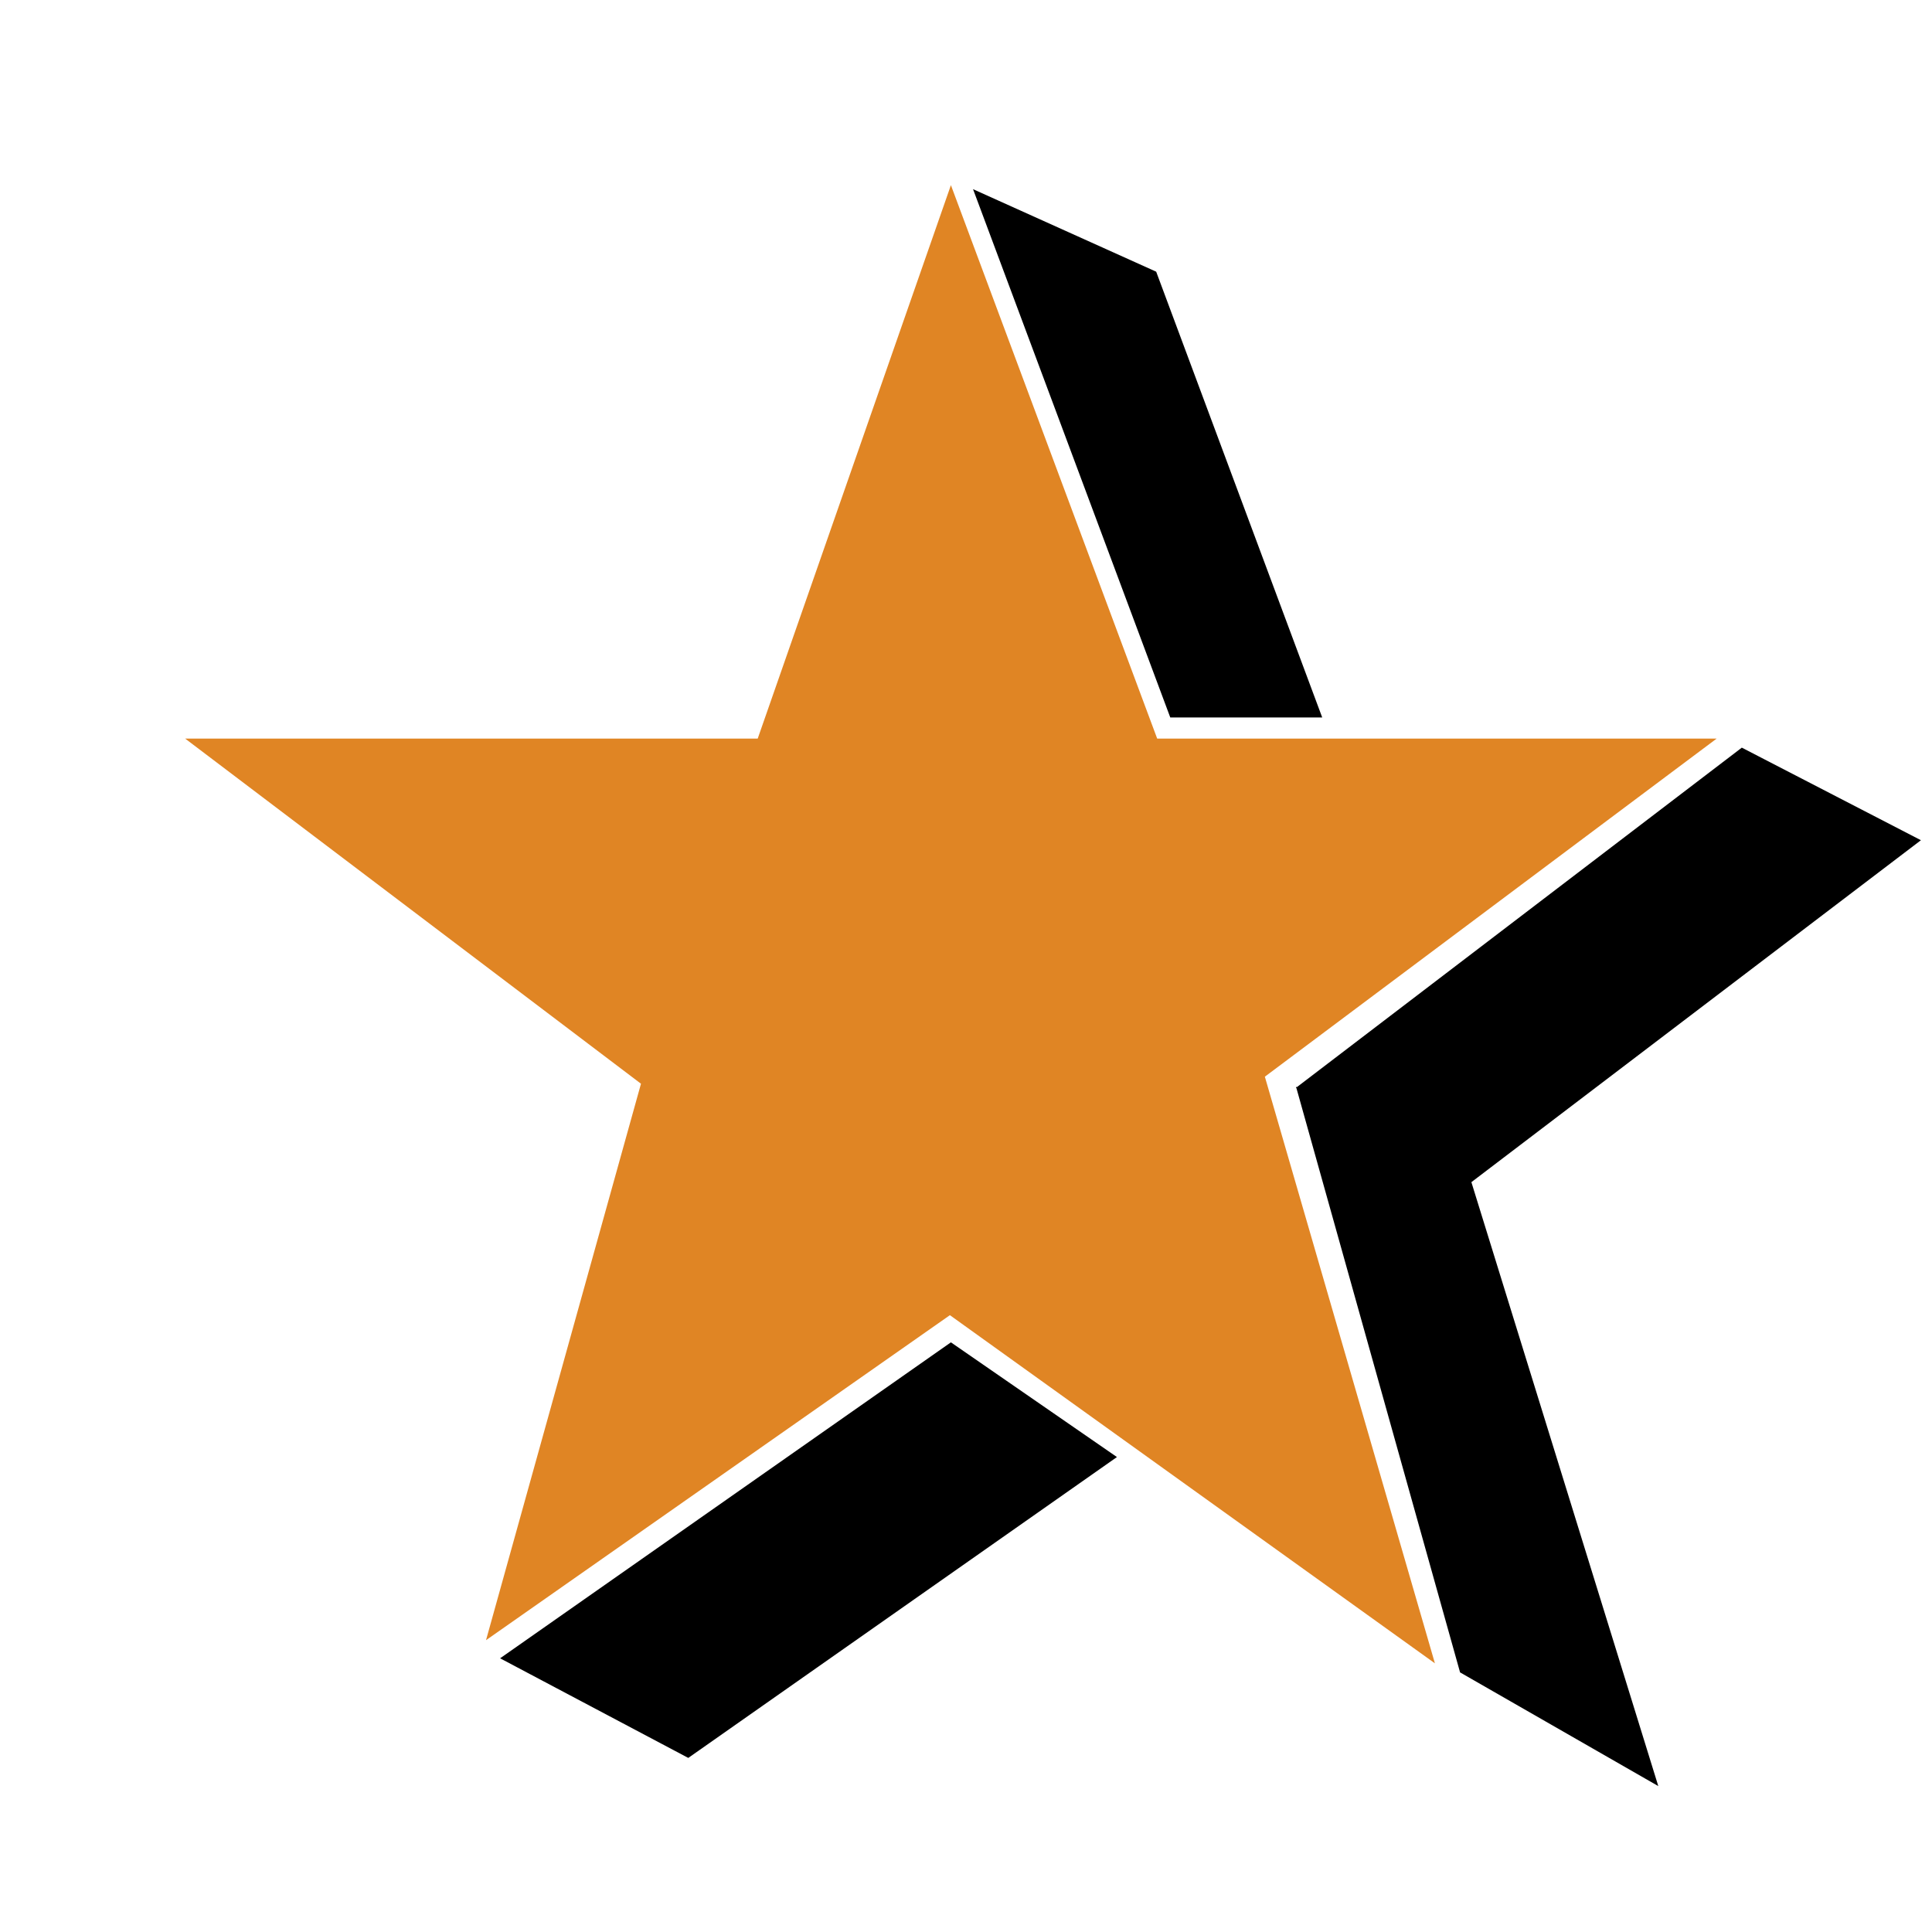
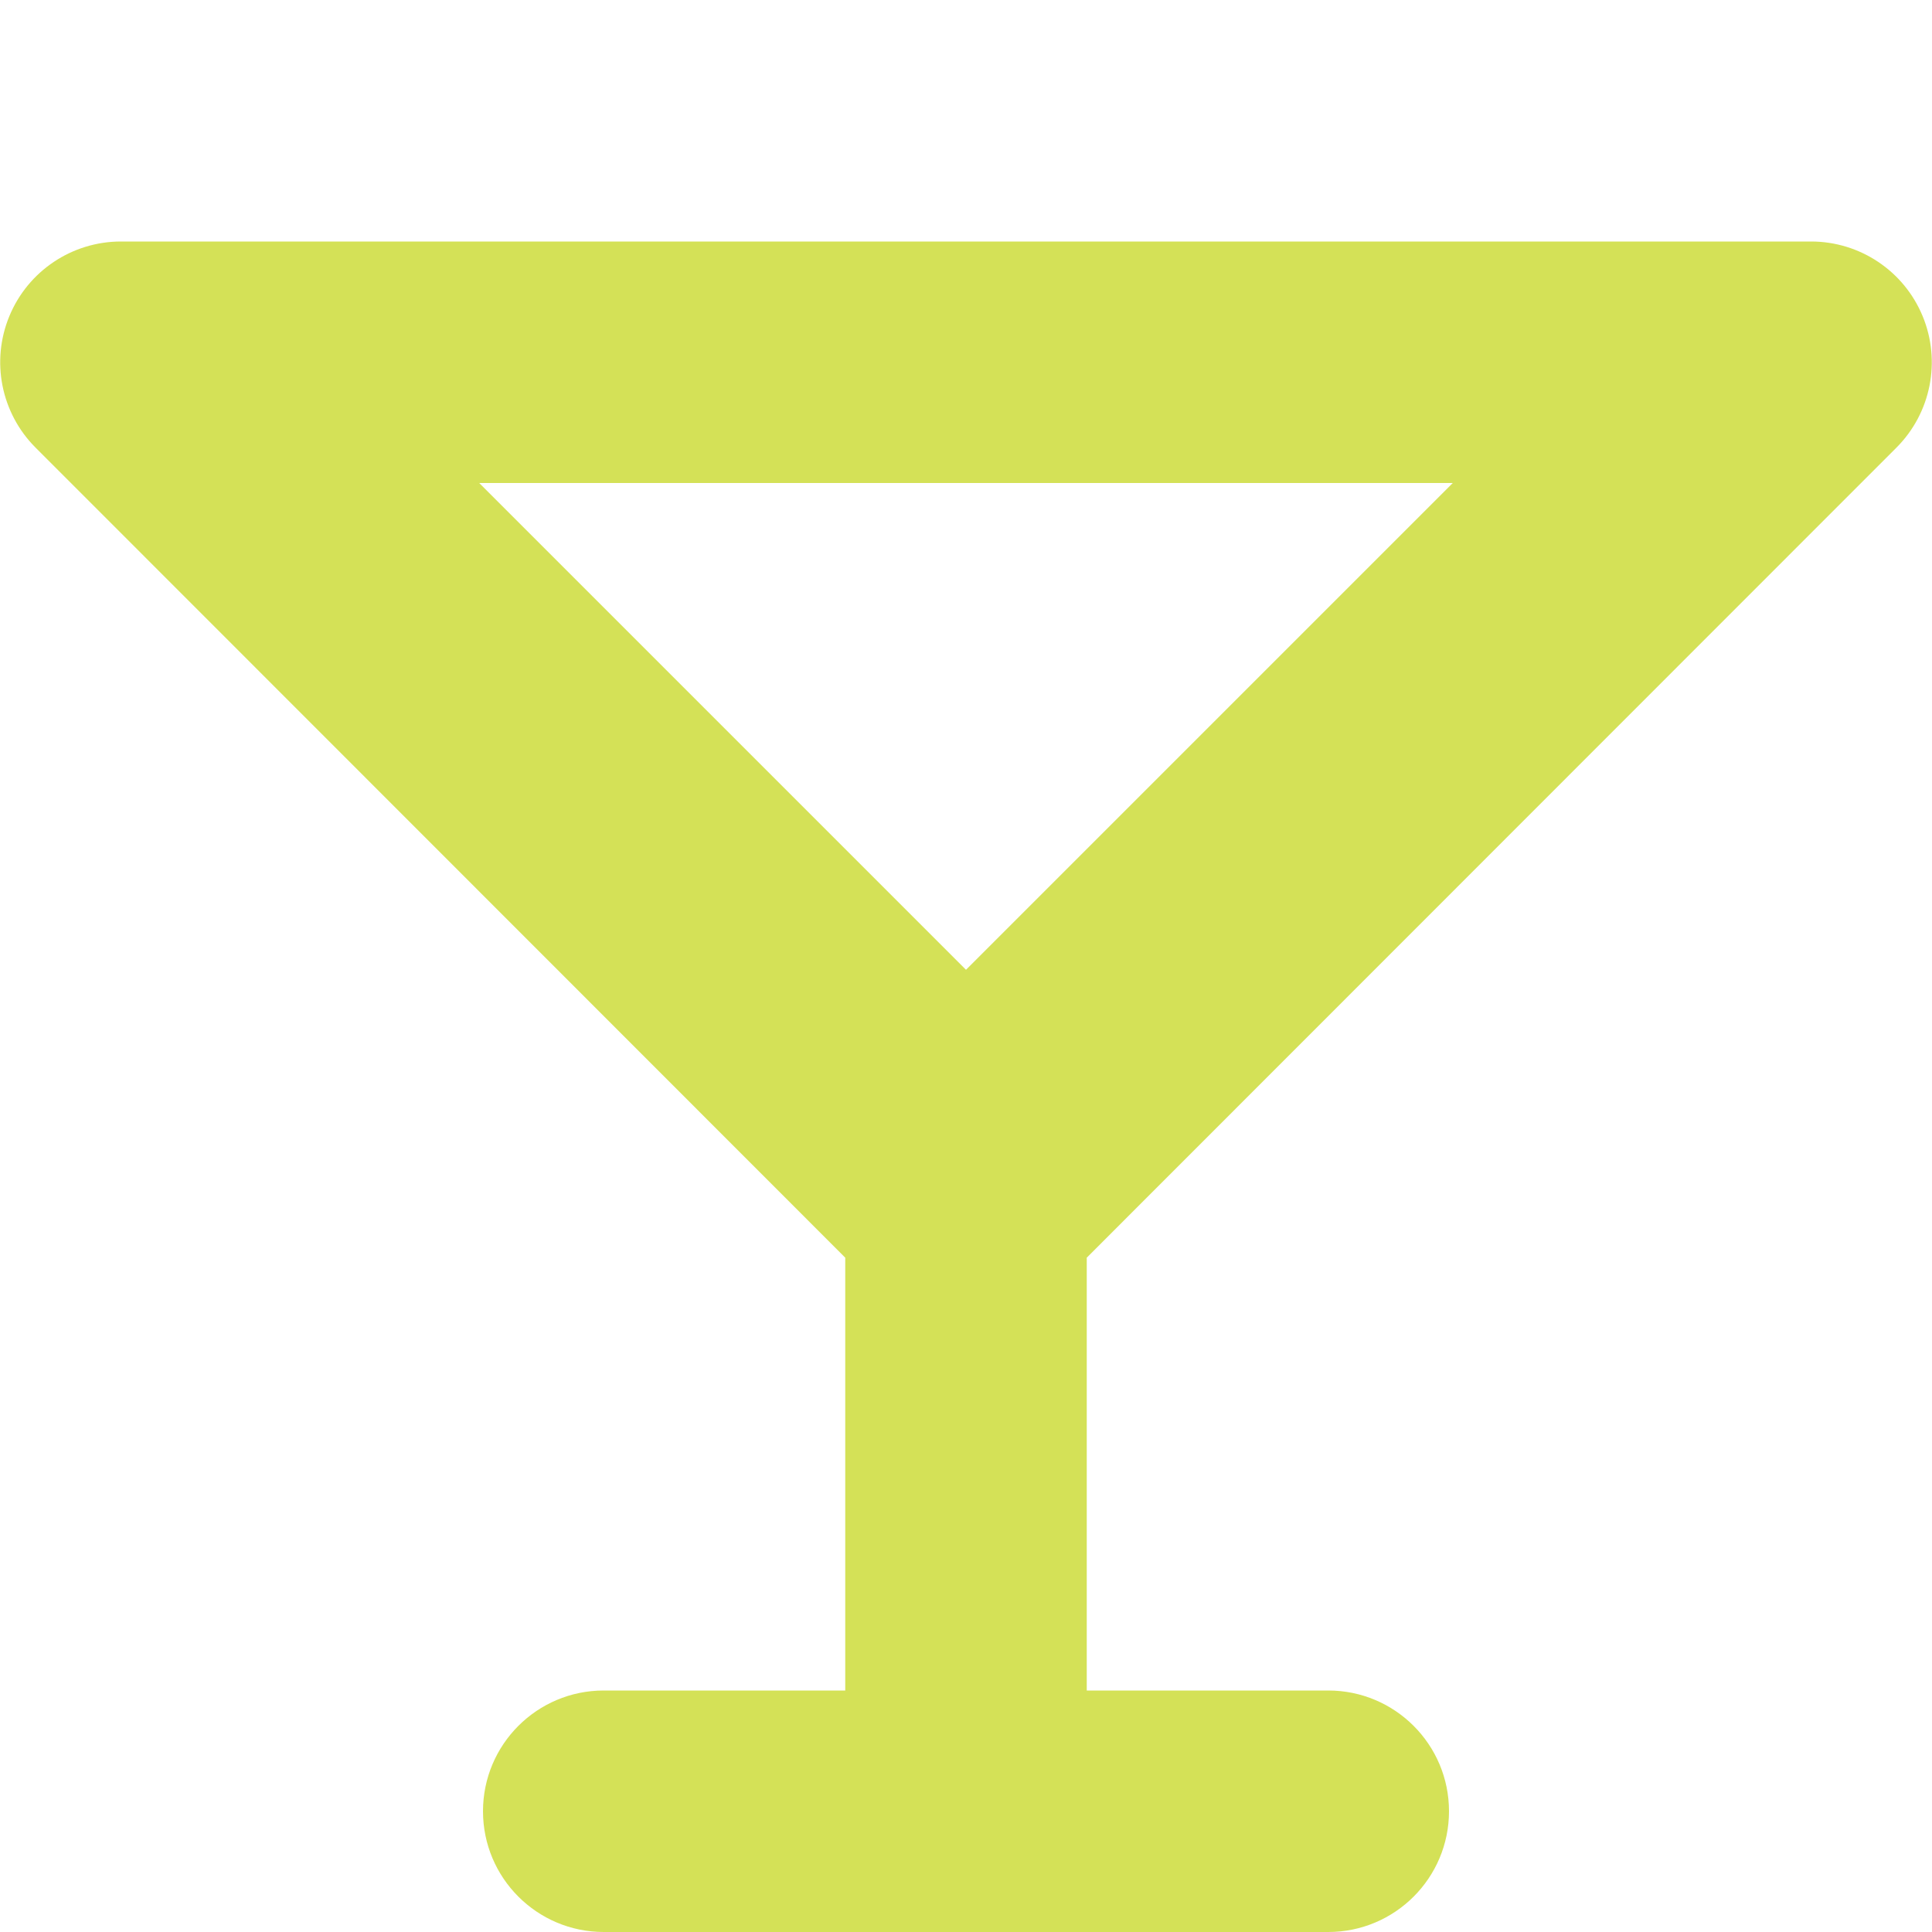
- <svg xmlns="http://www.w3.org/2000/svg" xml:space="preserve" viewBox="0 0 192 192">
-   <path fill="#e08524" d="M75.3 73.4H18.4l45.3 34.3L48.3 163l46.1-32.3 48.2 34.6-16.9-58.3 44.9-33.6H115l-20.5-55-19.2 55z" />
-   <path d="m96.7 18.8 18.2 8.2 16.5 44.3h-15.1L96.7 18.8zm-47 146 18.7 9.9 42.6-29.9-16.5-11.4-44.8 31.4zm79.1-56.8 17.4 9.4 18.6 60.1-19.7-11.3-16.3-58.2z" />
-   <path d="m173.1 74.3 17.8 9.2-44.7 34-17.4-9.4 44.3-33.8z" />
+ <svg xmlns="http://www.w3.org/2000/svg" viewBox="0 0 512 512">
+   <path fill="#D4E157" d="M32,64H480a32,32,0,0,1,22.6,54.6L288,333.3V448h64a32,32,0,0,1,0,64H160a32,32,0,0,1,0-64h64V333.3L9.4,118.6A32,32,0,0,1,32,64ZM127,128l129,129,129-129Z" />
</svg>
